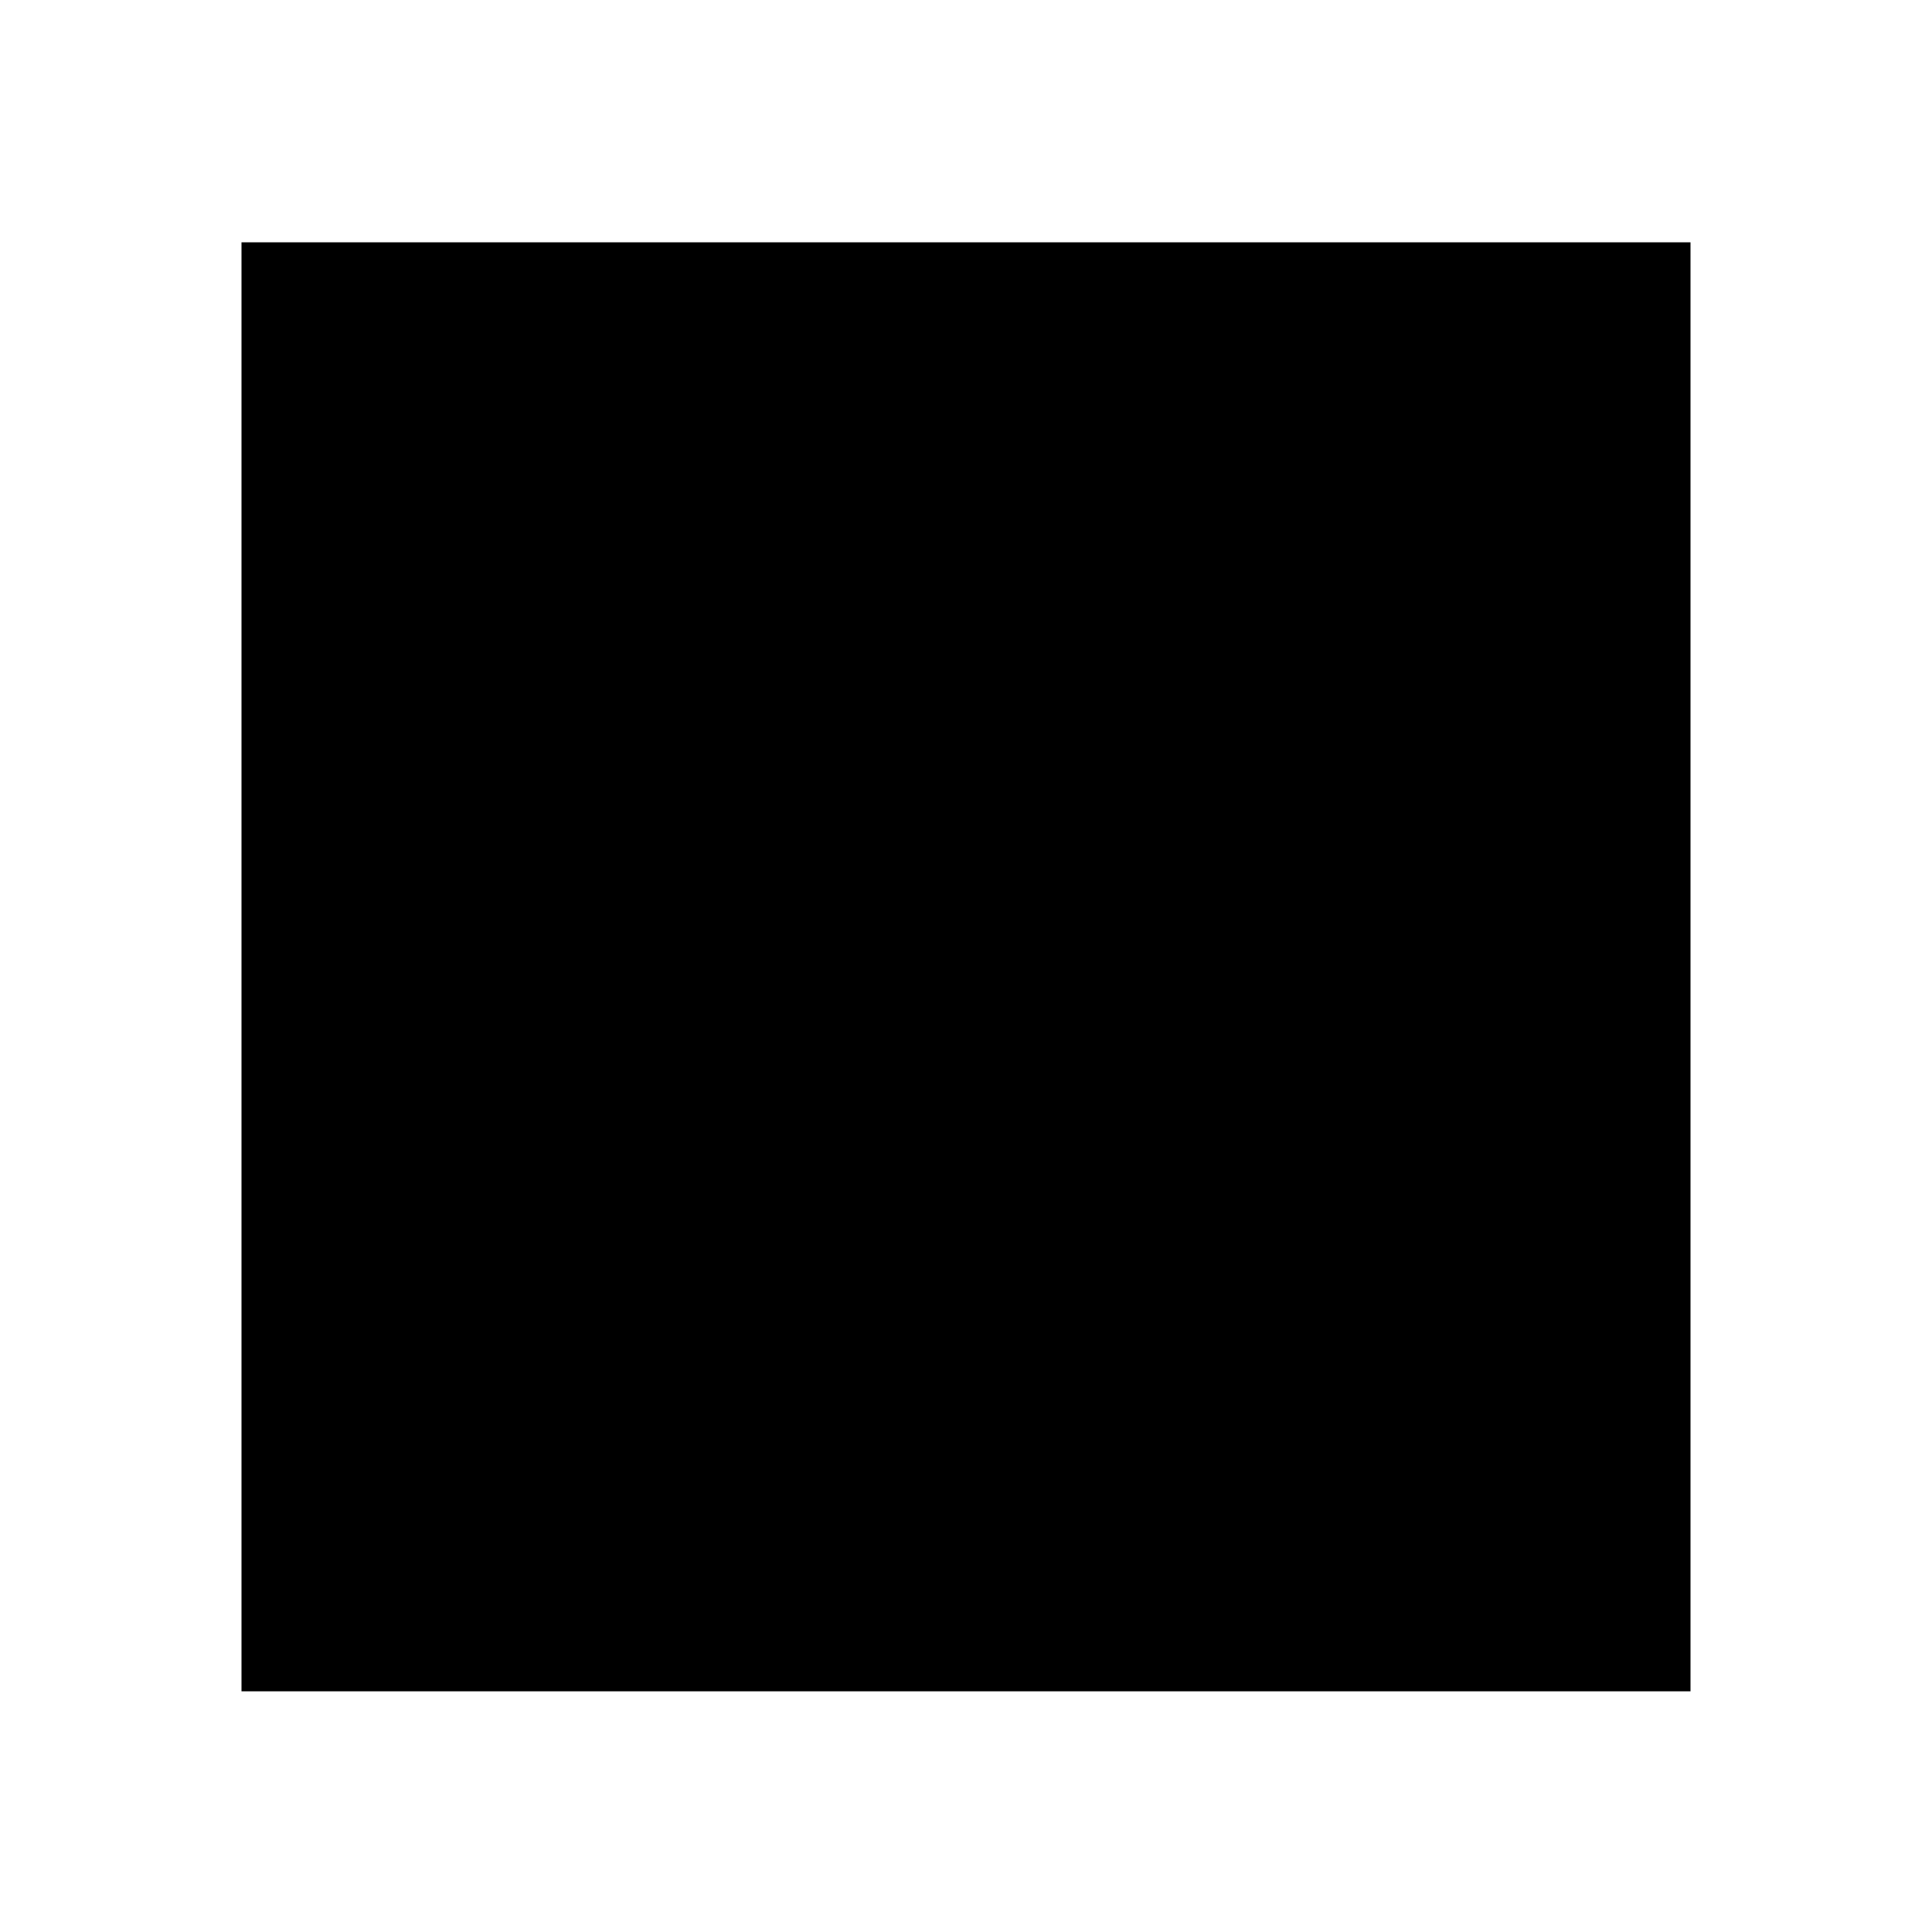
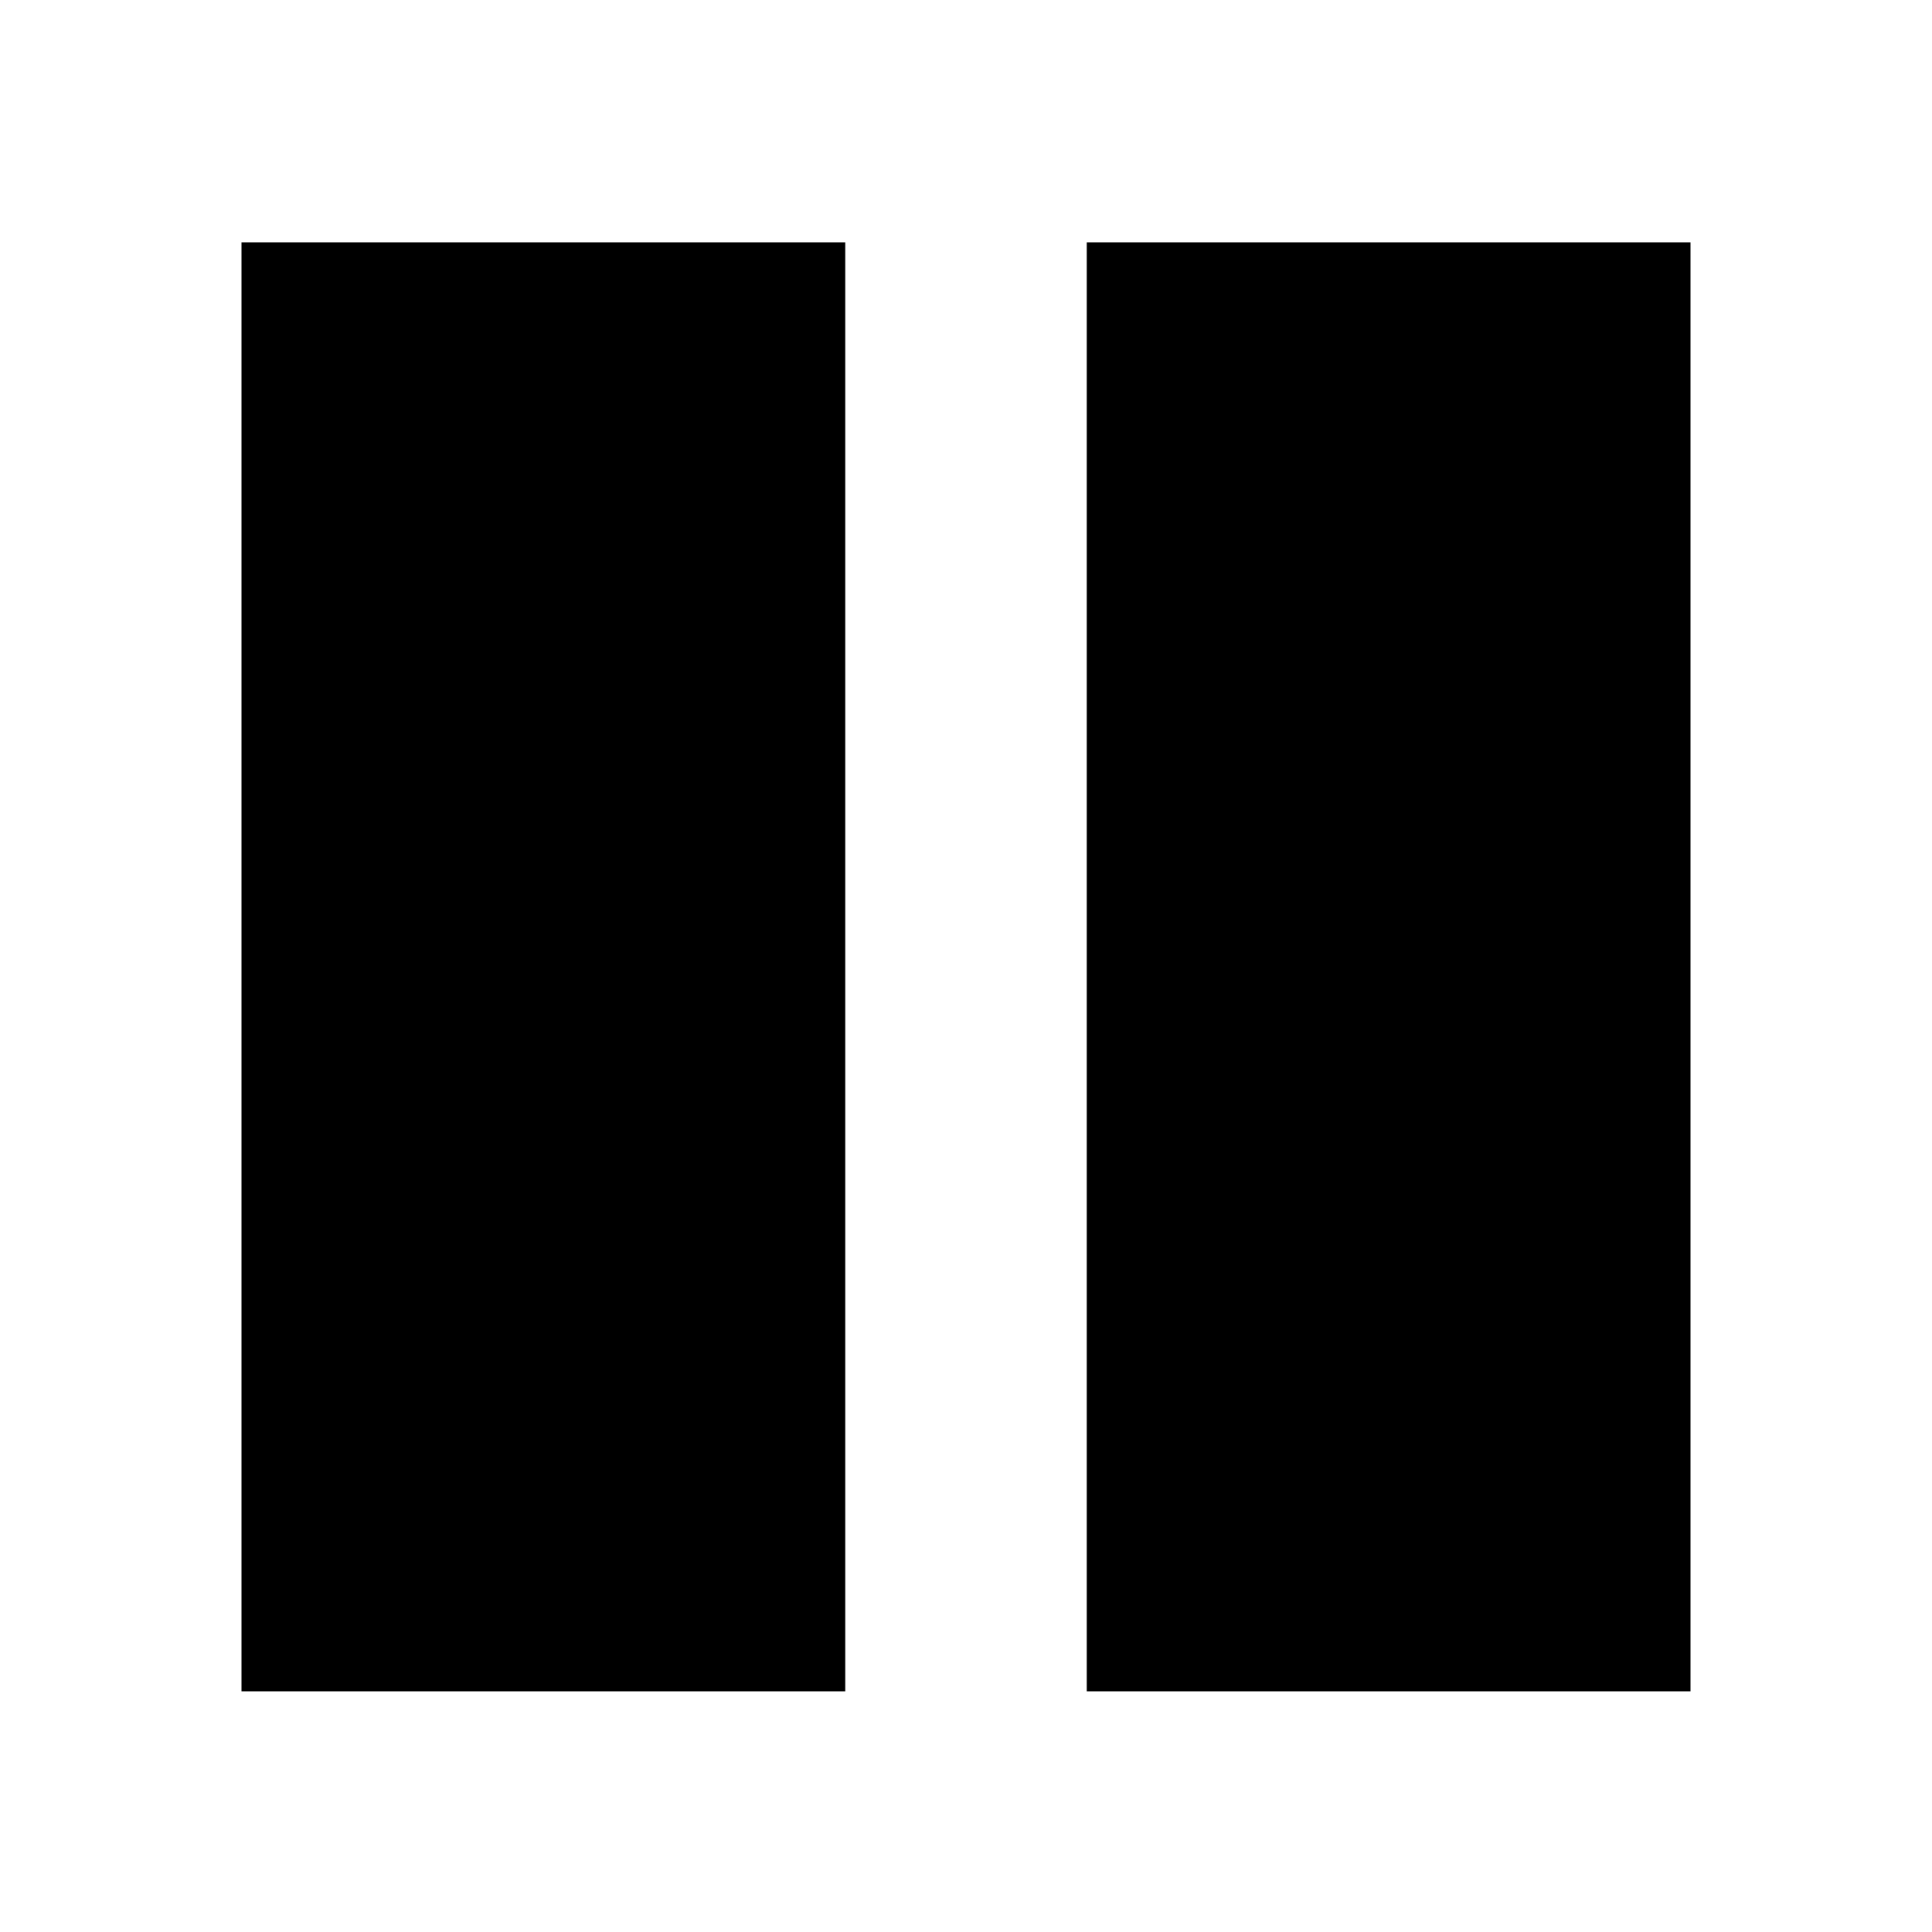
<svg xmlns="http://www.w3.org/2000/svg" xmlns:ns1="https://boxy-svg.com" viewBox="0 0 64 64">
  <defs>
    <ns1:grid x="0" y="0" width="300" height="300" />
  </defs>
  <rect width="64" height="64" style="fill: rgb(255, 255, 255);">
                </rect>
-   <rect width="48" height="48" style="" x="8" y="8.027">
+   <rect width="20" height="48" style="" x="8" y="8.027">
+                 </rect>
+   <rect width="20" height="48" style="" x="36" y="8.027">
                </rect>
</svg>
